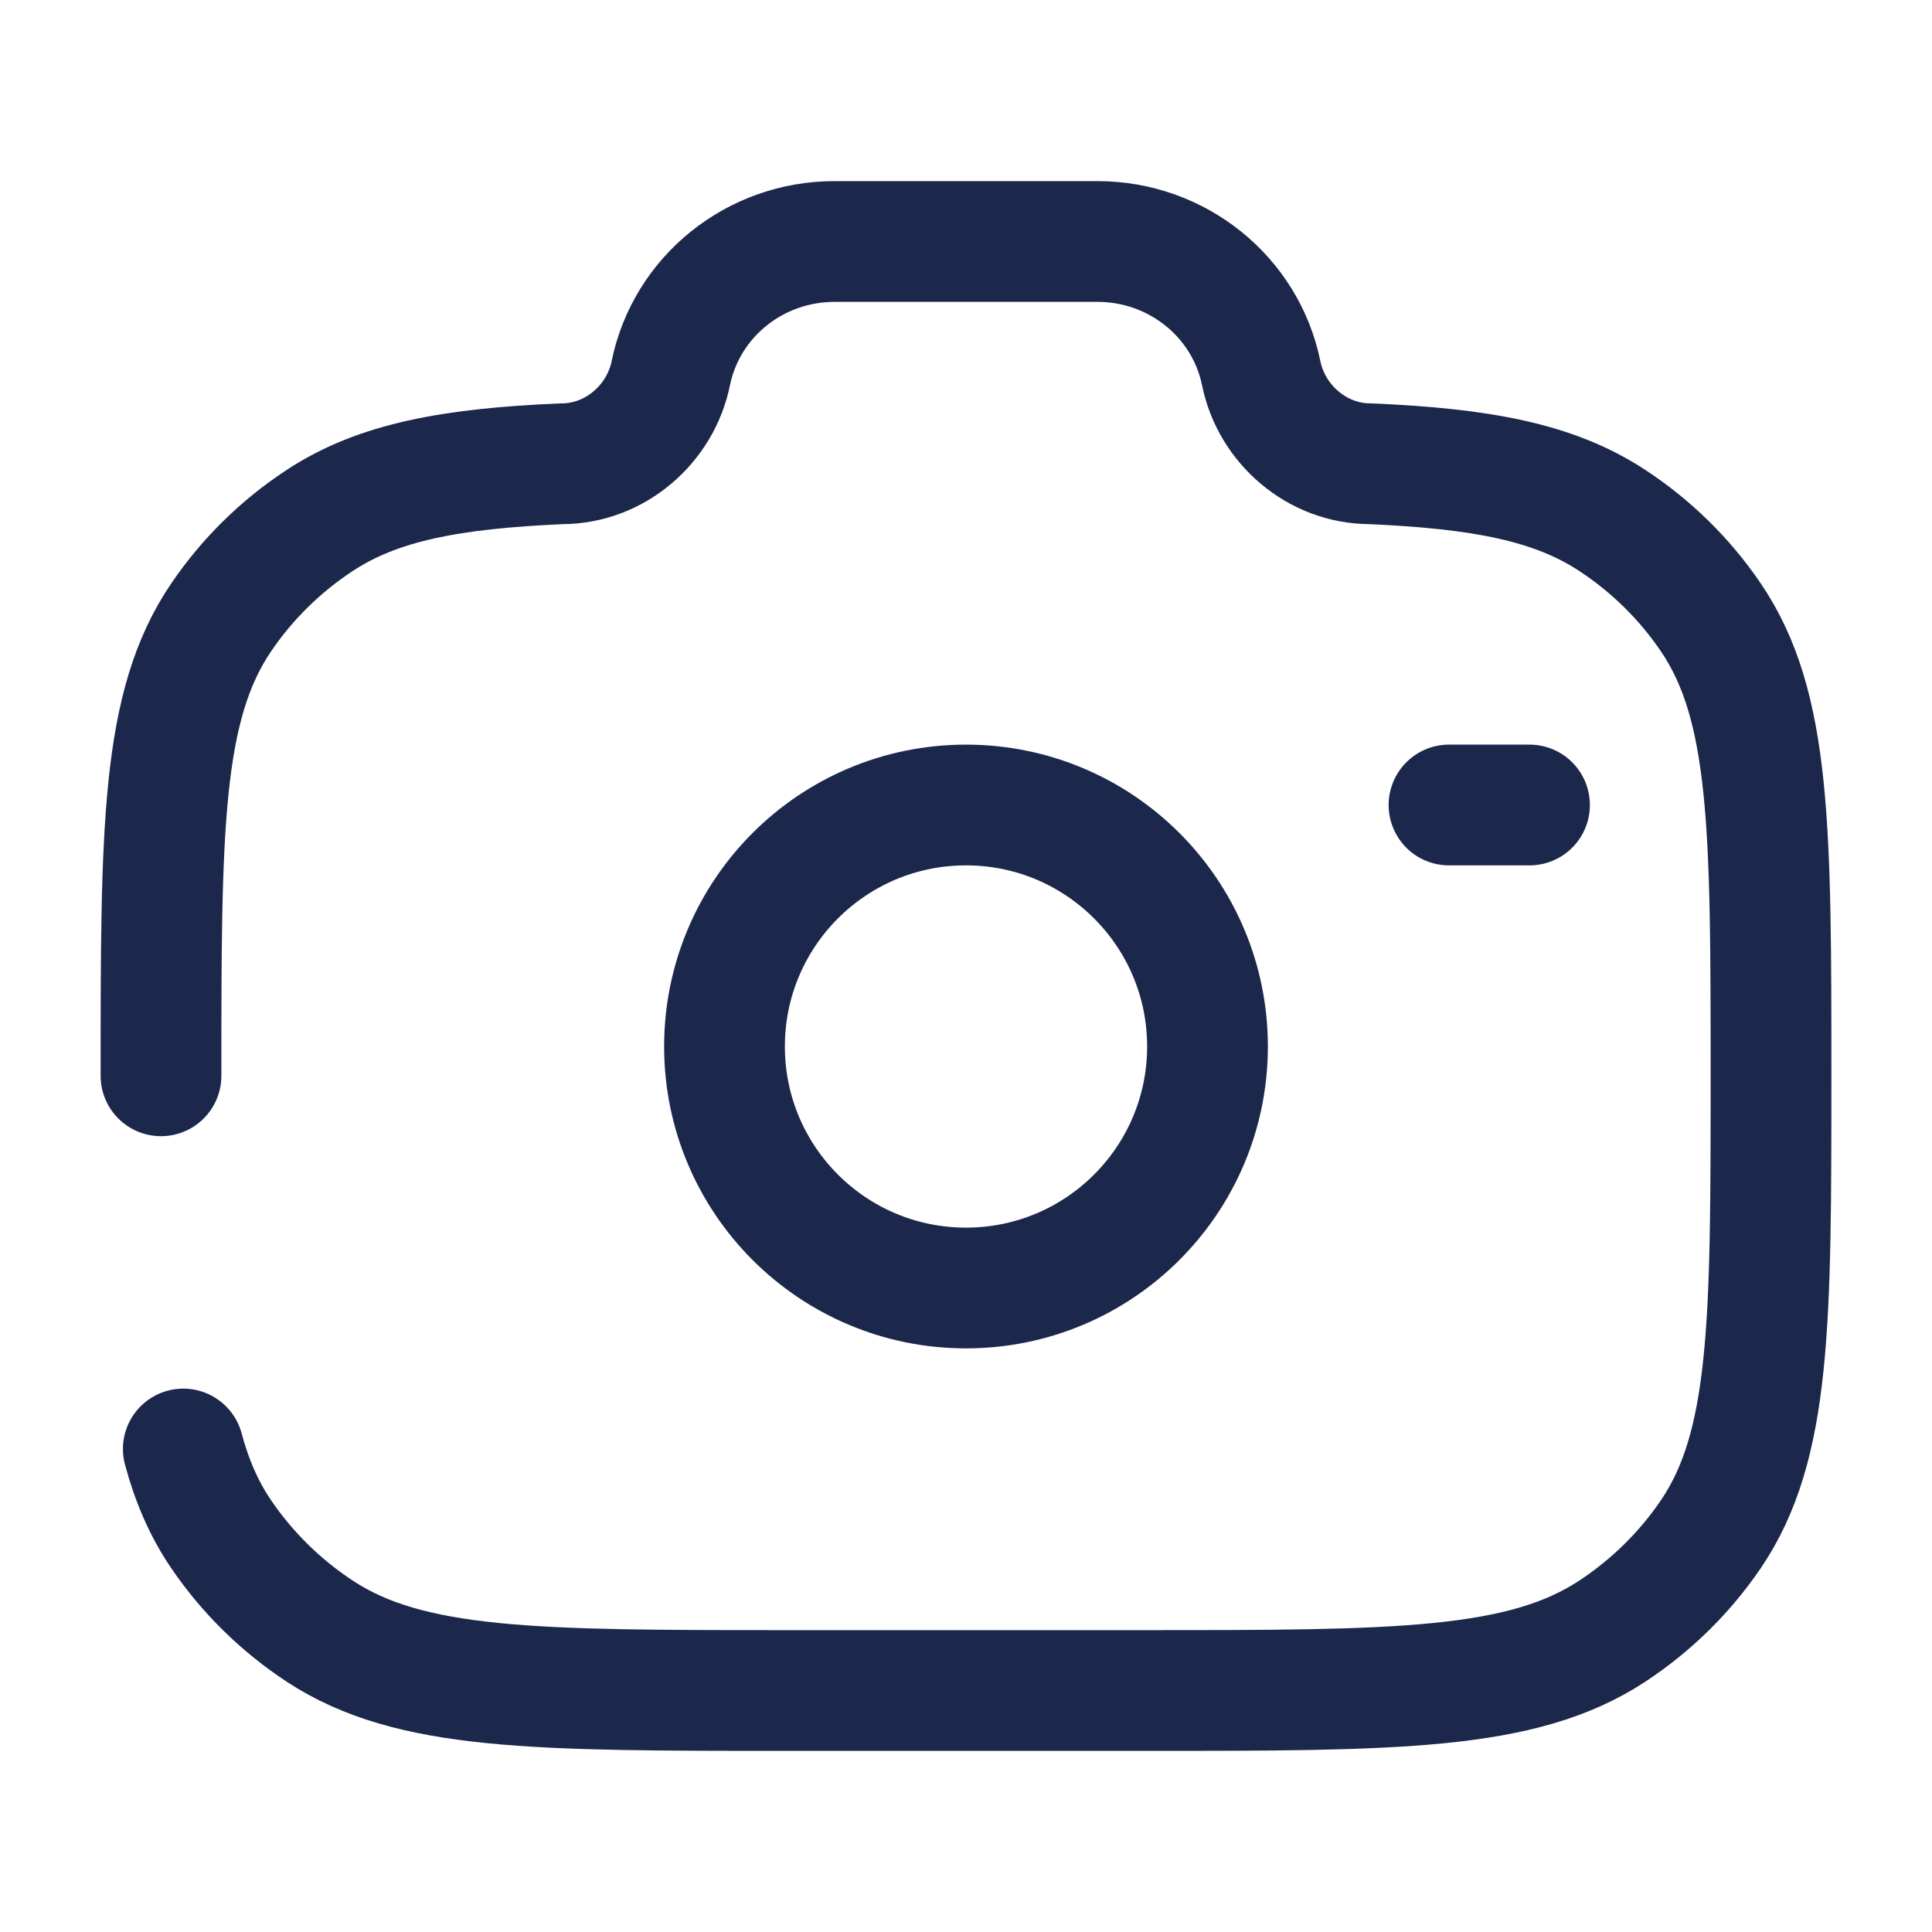
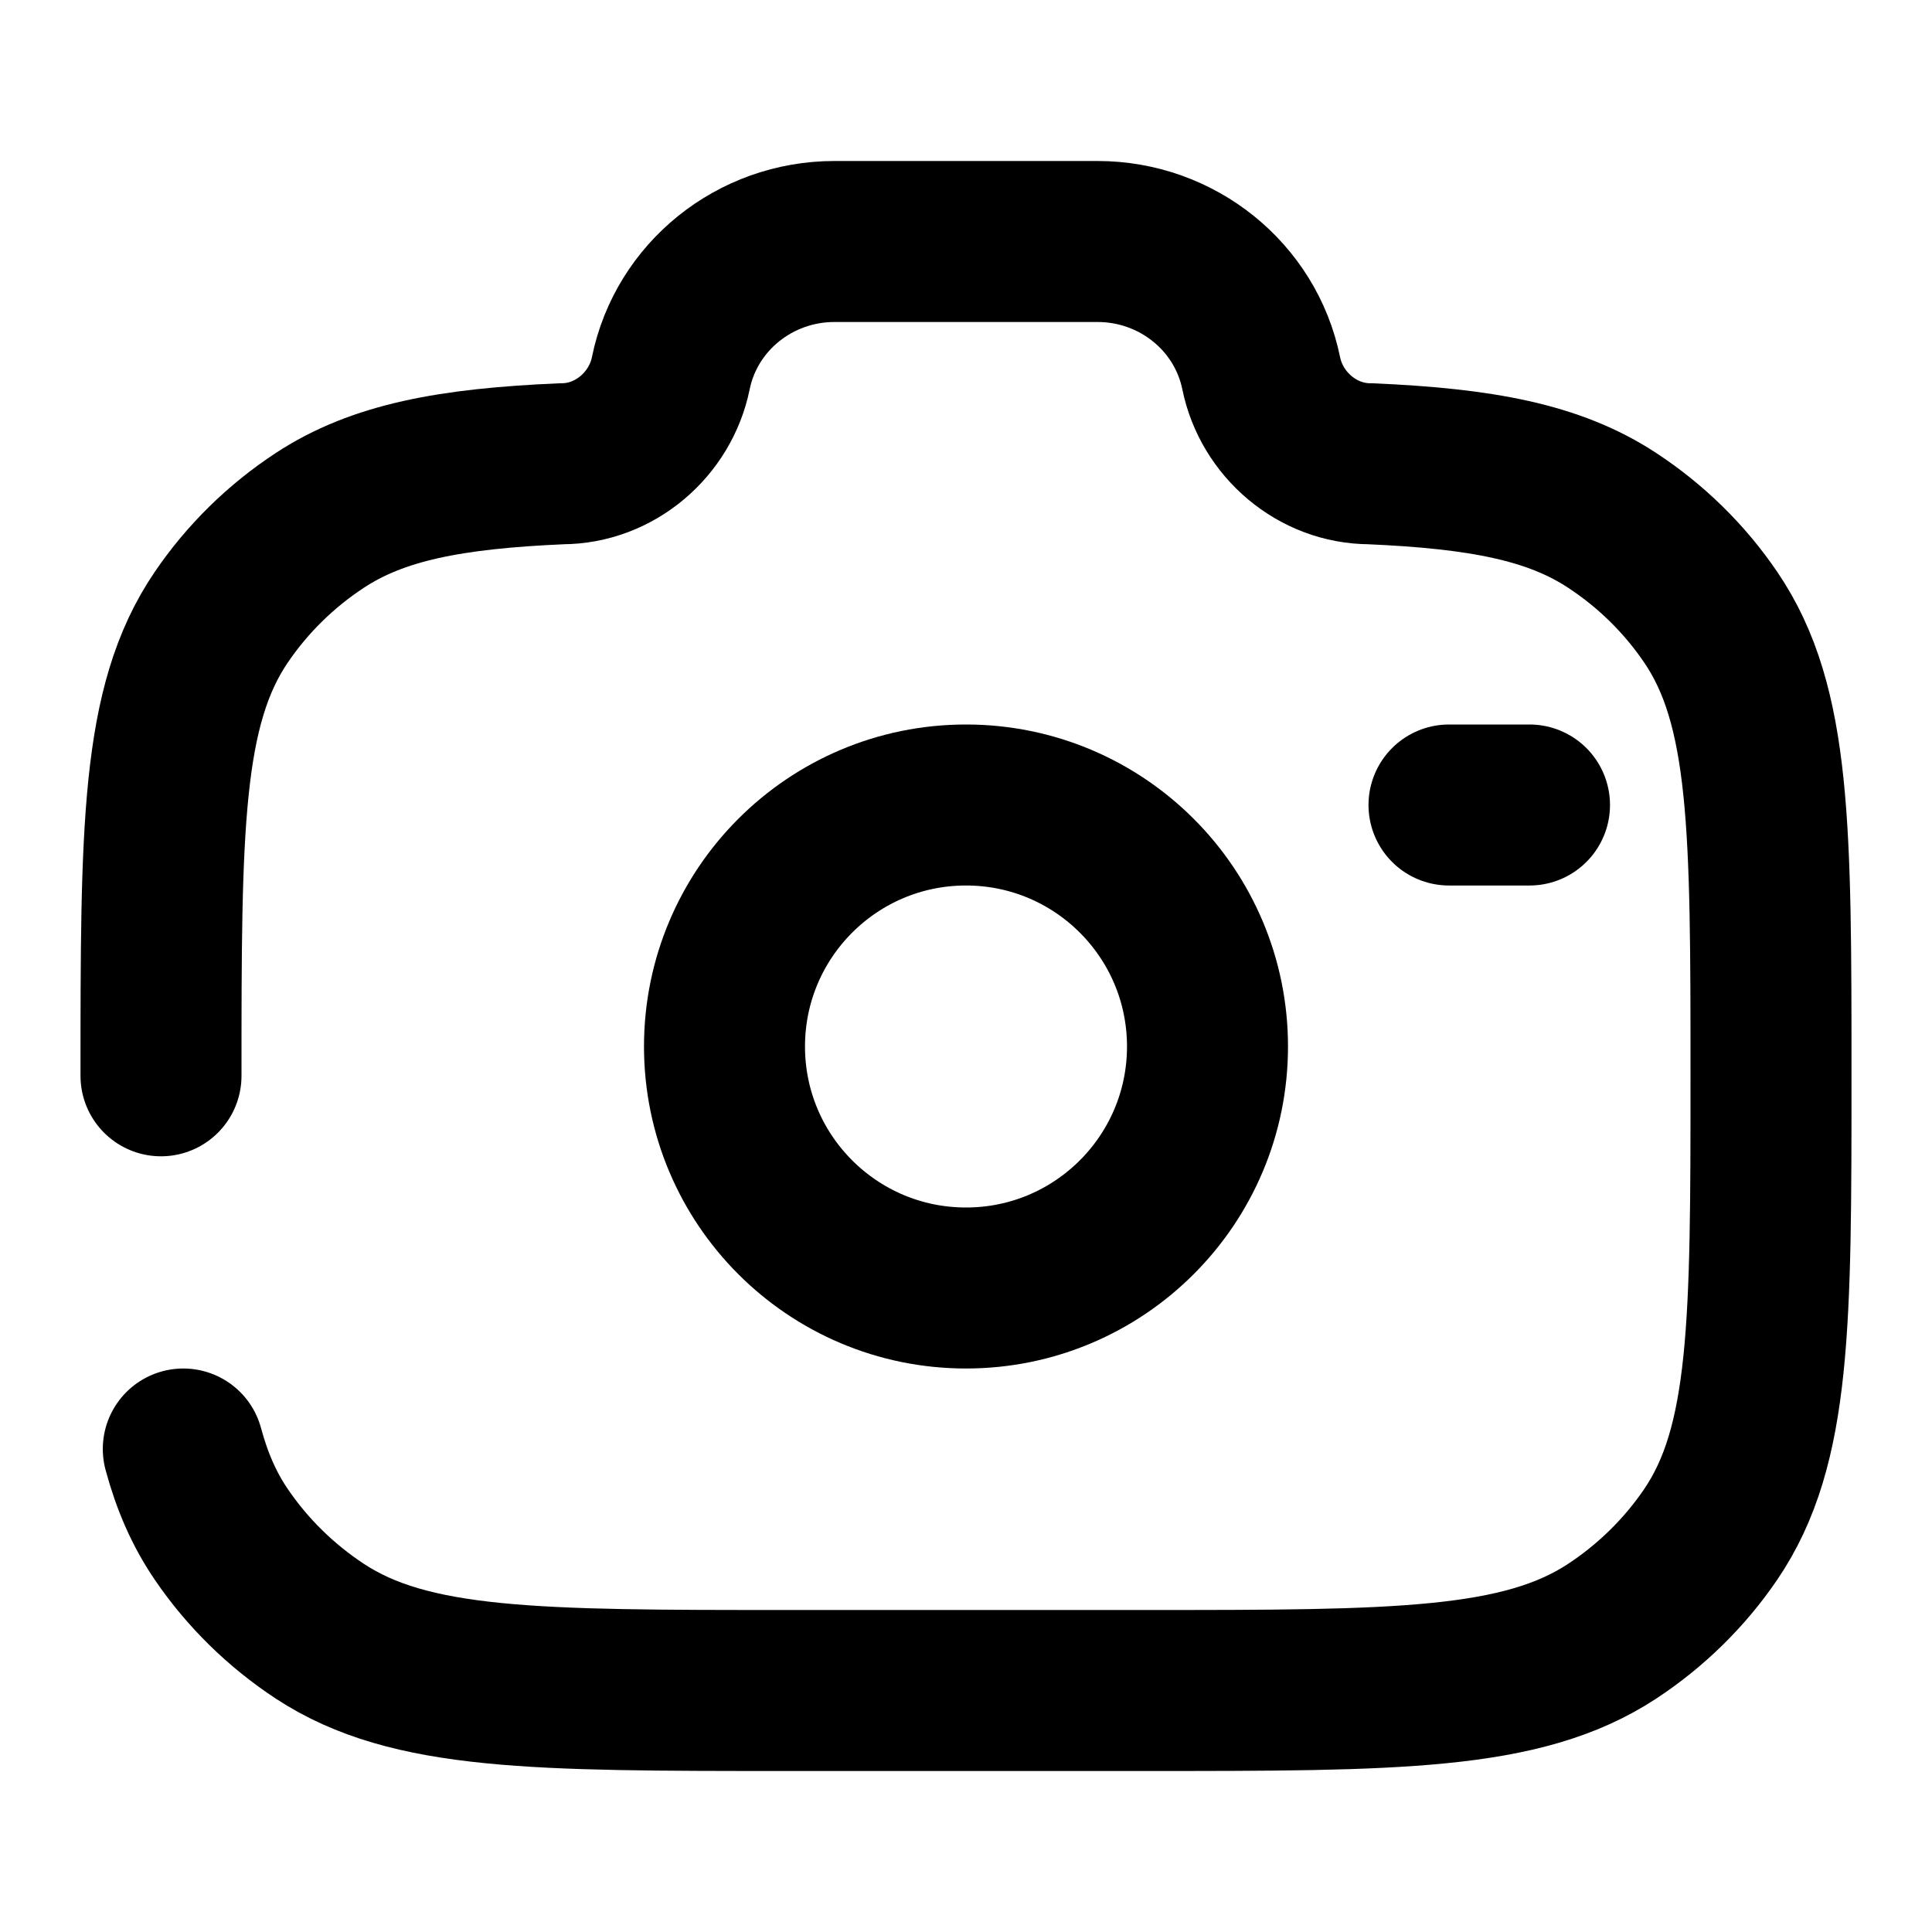
<svg xmlns="http://www.w3.org/2000/svg" width="800px" height="800px" viewBox="0 0 24 24" fill="none">
-   <circle cx="12" cy="13" r="3" stroke="#1C274C" stroke-width="1.5" />
-   <path d="M2 13.364C2 10.299 2 8.767 2.749 7.667C3.073 7.19 3.49 6.781 3.975 6.463C4.696 5.99 5.597 5.821 6.978 5.761C7.637 5.761 8.204 5.271 8.333 4.636C8.527 3.685 9.378 3 10.366 3H13.634C14.622 3 15.473 3.685 15.667 4.636C15.796 5.271 16.363 5.761 17.022 5.761C18.403 5.821 19.304 5.99 20.025 6.463C20.51 6.781 20.927 7.19 21.251 7.667C22 8.767 22 10.299 22 13.364C22 16.428 22 17.96 21.251 19.061C20.927 19.537 20.51 19.946 20.025 20.265C18.904 21 17.343 21 14.222 21H9.778C6.657 21 5.096 21 3.975 20.265C3.49 19.946 3.073 19.537 2.749 19.061C2.537 18.75 2.386 18.404 2.277 18" stroke="#1C274C" stroke-width="1.5" stroke-linecap="round" />
-   <path d="M19 10H18" stroke="#1C274C" stroke-width="1.5" stroke-linecap="round" />
+   <circle cx="12" cy="13" r="3" stroke="#000000" stroke-width="2" />
+   <path d="M2 13.364C2 10.299 2 8.767 2.749 7.667C3.073 7.19 3.49 6.781 3.975 6.463C4.696 5.99 5.597 5.821 6.978 5.761C7.637 5.761 8.204 5.271 8.333 4.636C8.527 3.685 9.378 3 10.366 3H13.634C14.622 3 15.473 3.685 15.667 4.636C15.796 5.271 16.363 5.761 17.022 5.761C18.403 5.821 19.304 5.99 20.025 6.463C20.51 6.781 20.927 7.19 21.251 7.667C22 8.767 22 10.299 22 13.364C22 16.428 22 17.96 21.251 19.061C20.927 19.537 20.51 19.946 20.025 20.265C18.904 21 17.343 21 14.222 21H9.778C6.657 21 5.096 21 3.975 20.265C3.49 19.946 3.073 19.537 2.749 19.061C2.537 18.75 2.386 18.404 2.277 18" stroke="#000000" stroke-width="2" stroke-linecap="round" />
+   <path d="M19 10H18" stroke="#000000" stroke-width="2" stroke-linecap="round" />
</svg>
